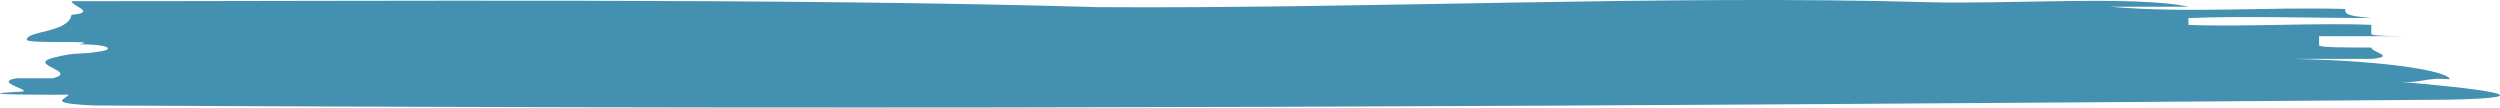
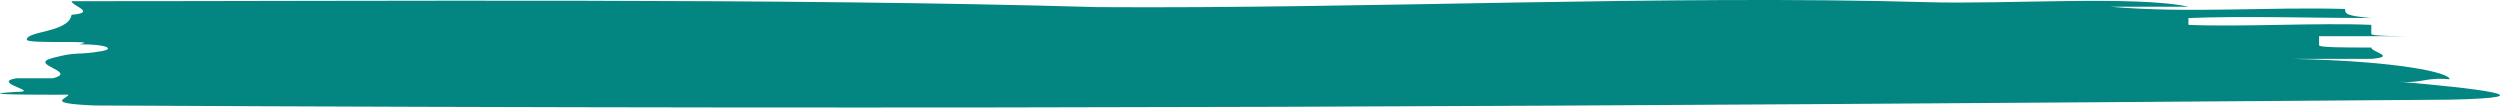
<svg xmlns="http://www.w3.org/2000/svg" width="93" height="4" viewBox="0 0 93 4" fill="none">
-   <path id="Vector" d="M71.696 0.081C62.073 -0.197 50.717 0.334 40.828 0.265C29.17 -0.073 14.32 0.045 2.662 0.045C2.662 0.213 3.633 0.466 2.662 0.551C2.553 1.218 0.996 1.141 0.996 1.478C0.996 1.647 3.909 1.478 2.939 1.647C4.077 1.647 4.217 1.828 3.801 1.9C2.829 2.069 2.939 1.9 1.968 2.153C0.996 2.406 2.939 2.659 1.968 2.912H0.607C-0.363 3.081 1.578 3.418 0.607 3.418C-2.308 3.587 6.436 3.503 2.553 3.503C2.553 3.671 1.579 3.84 3.522 3.924C37.527 4.093 57.124 3.961 91.127 3.708C95.013 3.624 92.098 3.286 89.184 3.033C90.155 3.118 90.155 2.865 91.127 2.949C91.127 2.696 89.184 2.274 85.297 2.19H88.212C89.184 2.106 88.212 1.937 88.212 1.768C87.239 1.768 86.269 1.768 86.269 1.684V1.347H90.155C89.184 1.347 88.212 1.347 88.212 1.262V0.925C86.269 0.84 83.355 1.009 81.41 0.925V0.672C83.355 0.587 86.269 0.672 88.212 0.672C87.239 0.587 87.239 0.503 87.239 0.334C84.325 0.25 81.41 0.503 78.497 0.25H81.41C79.468 -0.172 74.611 0.166 71.696 0.081Z" fill="#4390B1" />
+   <path id="Vector" d="M71.696 0.081C62.073 -0.197 50.717 0.334 40.828 0.265C29.17 -0.073 14.32 0.045 2.662 0.045C2.662 0.213 3.633 0.466 2.662 0.551C2.553 1.218 0.996 1.141 0.996 1.478C0.996 1.647 3.909 1.478 2.939 1.647C4.077 1.647 4.217 1.828 3.801 1.9C2.829 2.069 2.939 1.9 1.968 2.153C0.996 2.406 2.939 2.659 1.968 2.912H0.607C-0.363 3.081 1.578 3.418 0.607 3.418C-2.308 3.587 6.436 3.503 2.553 3.503C2.553 3.671 1.579 3.84 3.522 3.924C37.527 4.093 57.124 3.961 91.127 3.708C95.013 3.624 92.098 3.286 89.184 3.033C90.155 3.118 90.155 2.865 91.127 2.949C91.127 2.696 89.184 2.274 85.297 2.19H88.212C89.184 2.106 88.212 1.937 88.212 1.768C87.239 1.768 86.269 1.768 86.269 1.684V1.347H90.155C89.184 1.347 88.212 1.347 88.212 1.262V0.925C86.269 0.84 83.355 1.009 81.41 0.925V0.672C83.355 0.587 86.269 0.672 88.212 0.672C87.239 0.587 87.239 0.503 87.239 0.334C84.325 0.25 81.41 0.503 78.497 0.25H81.41C79.468 -0.172 74.611 0.166 71.696 0.081Z" fill="#038581" />
</svg>
